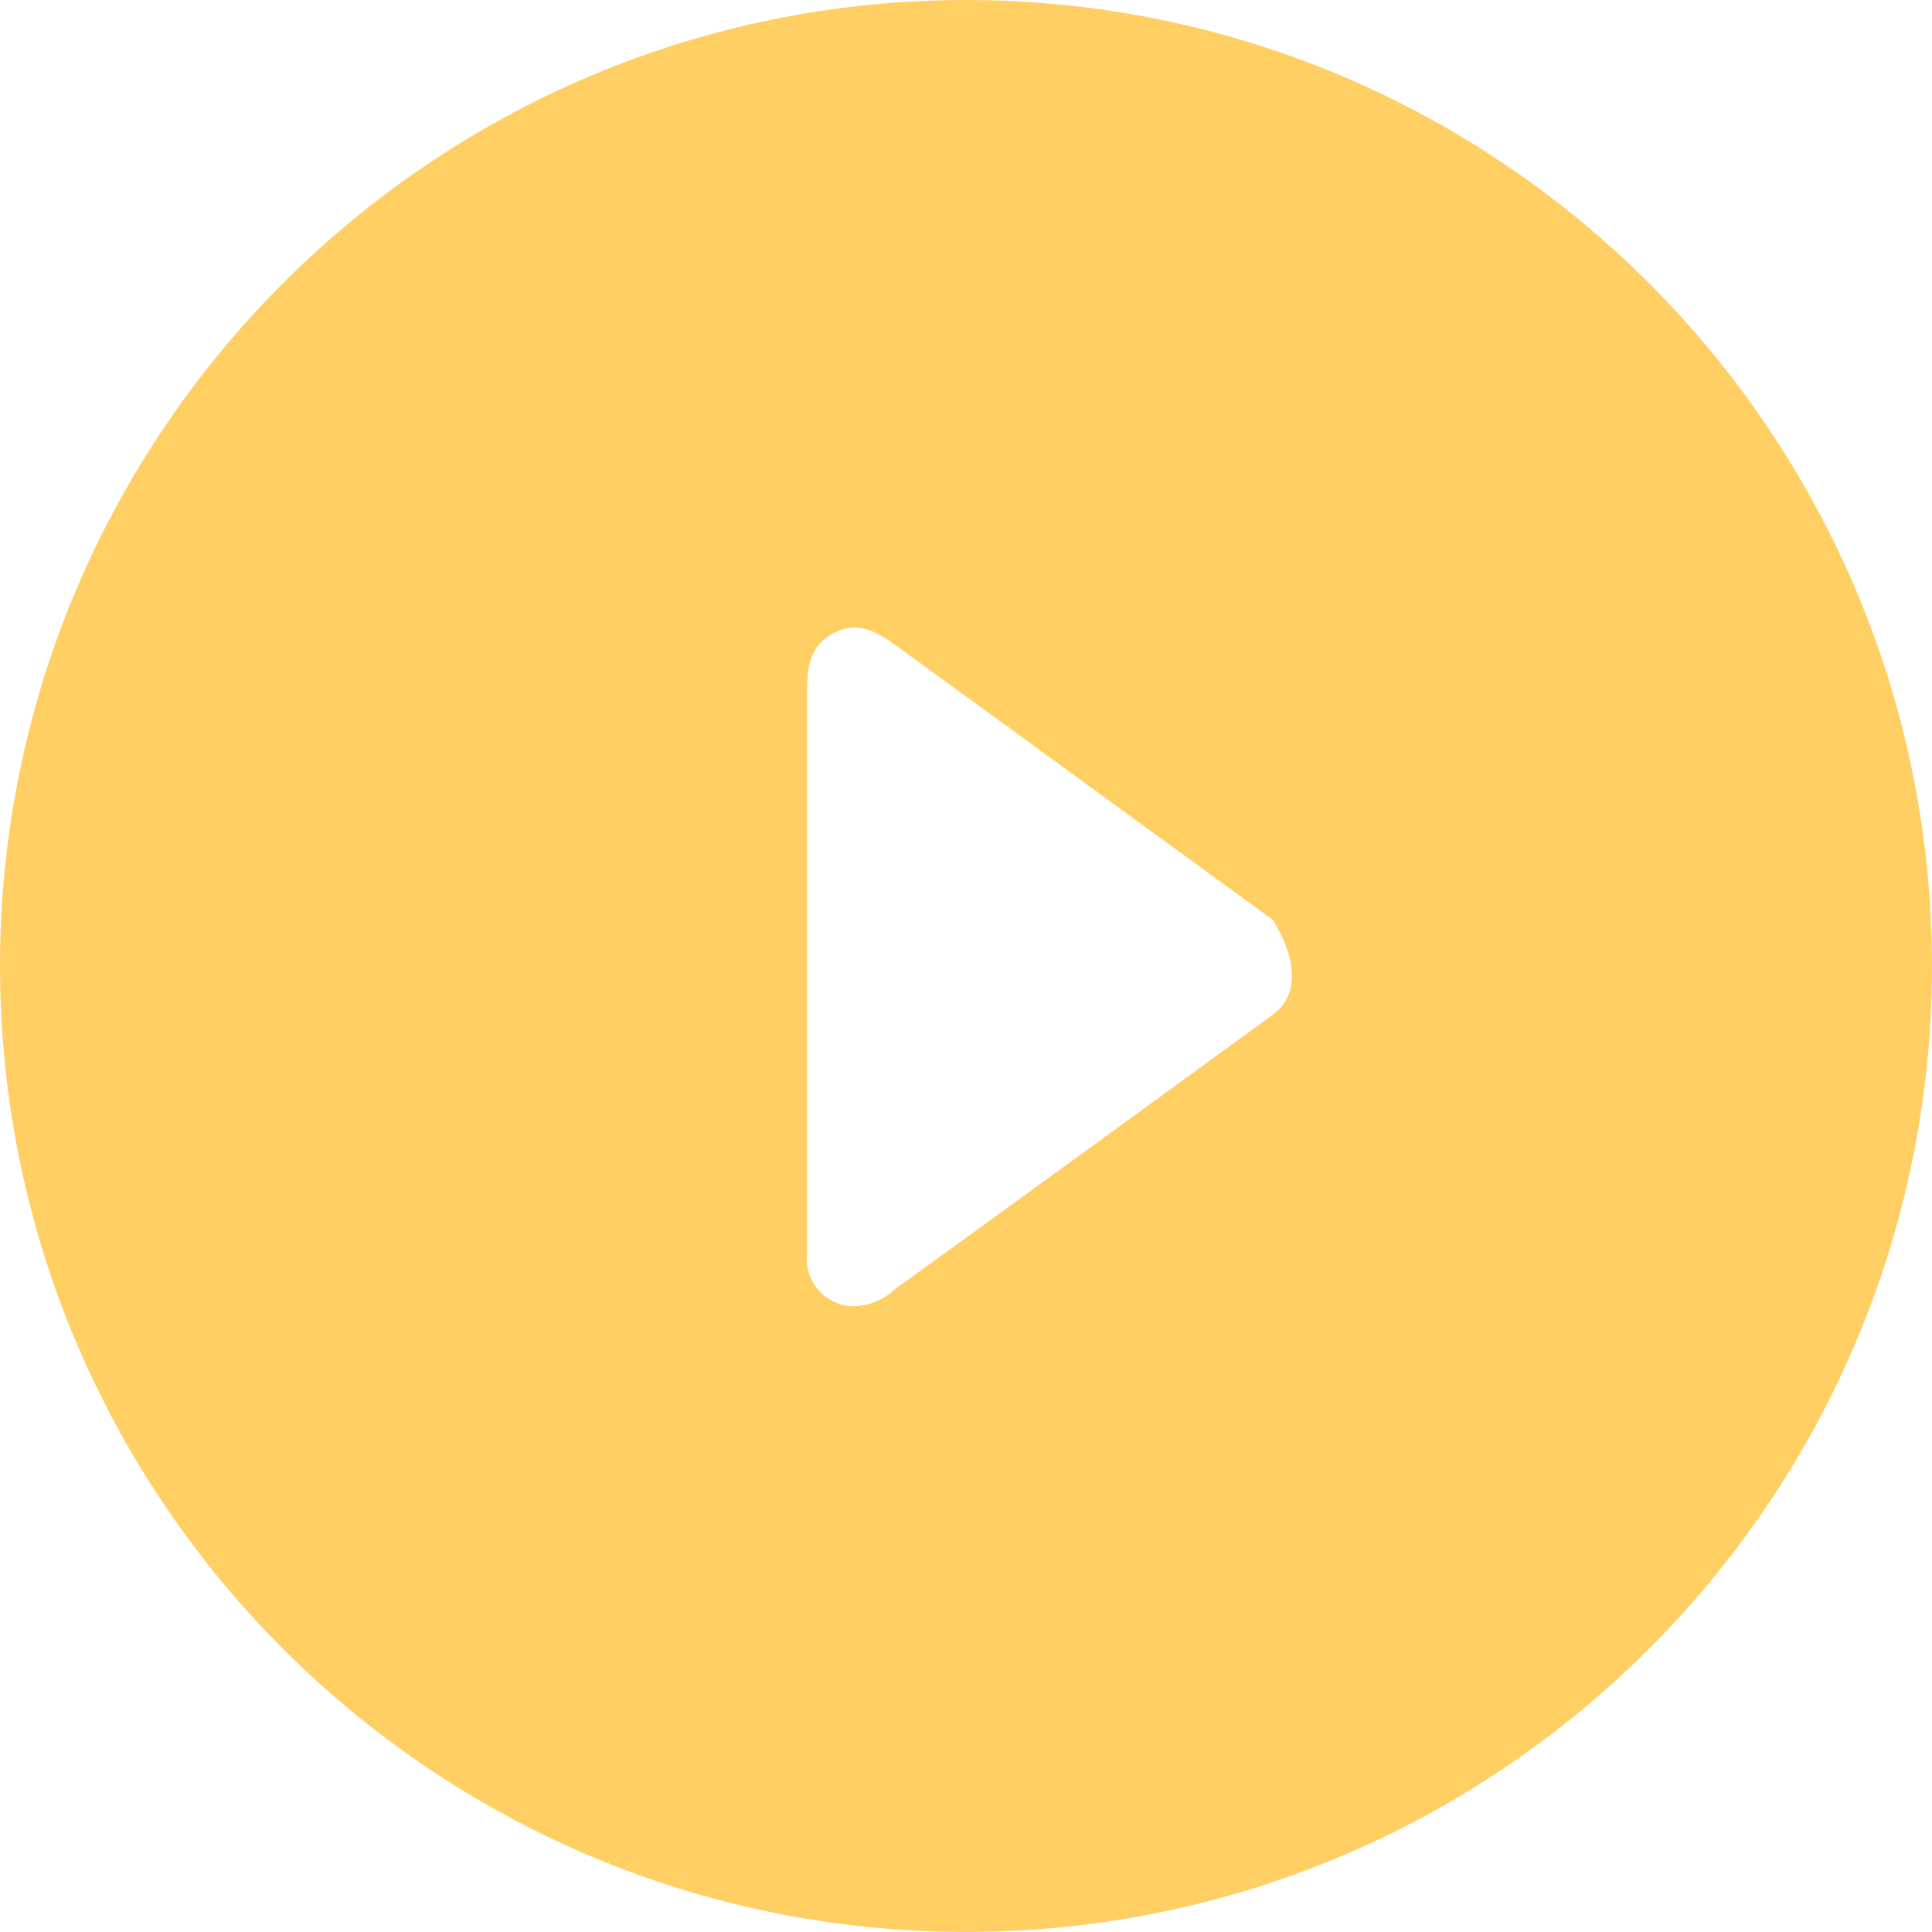
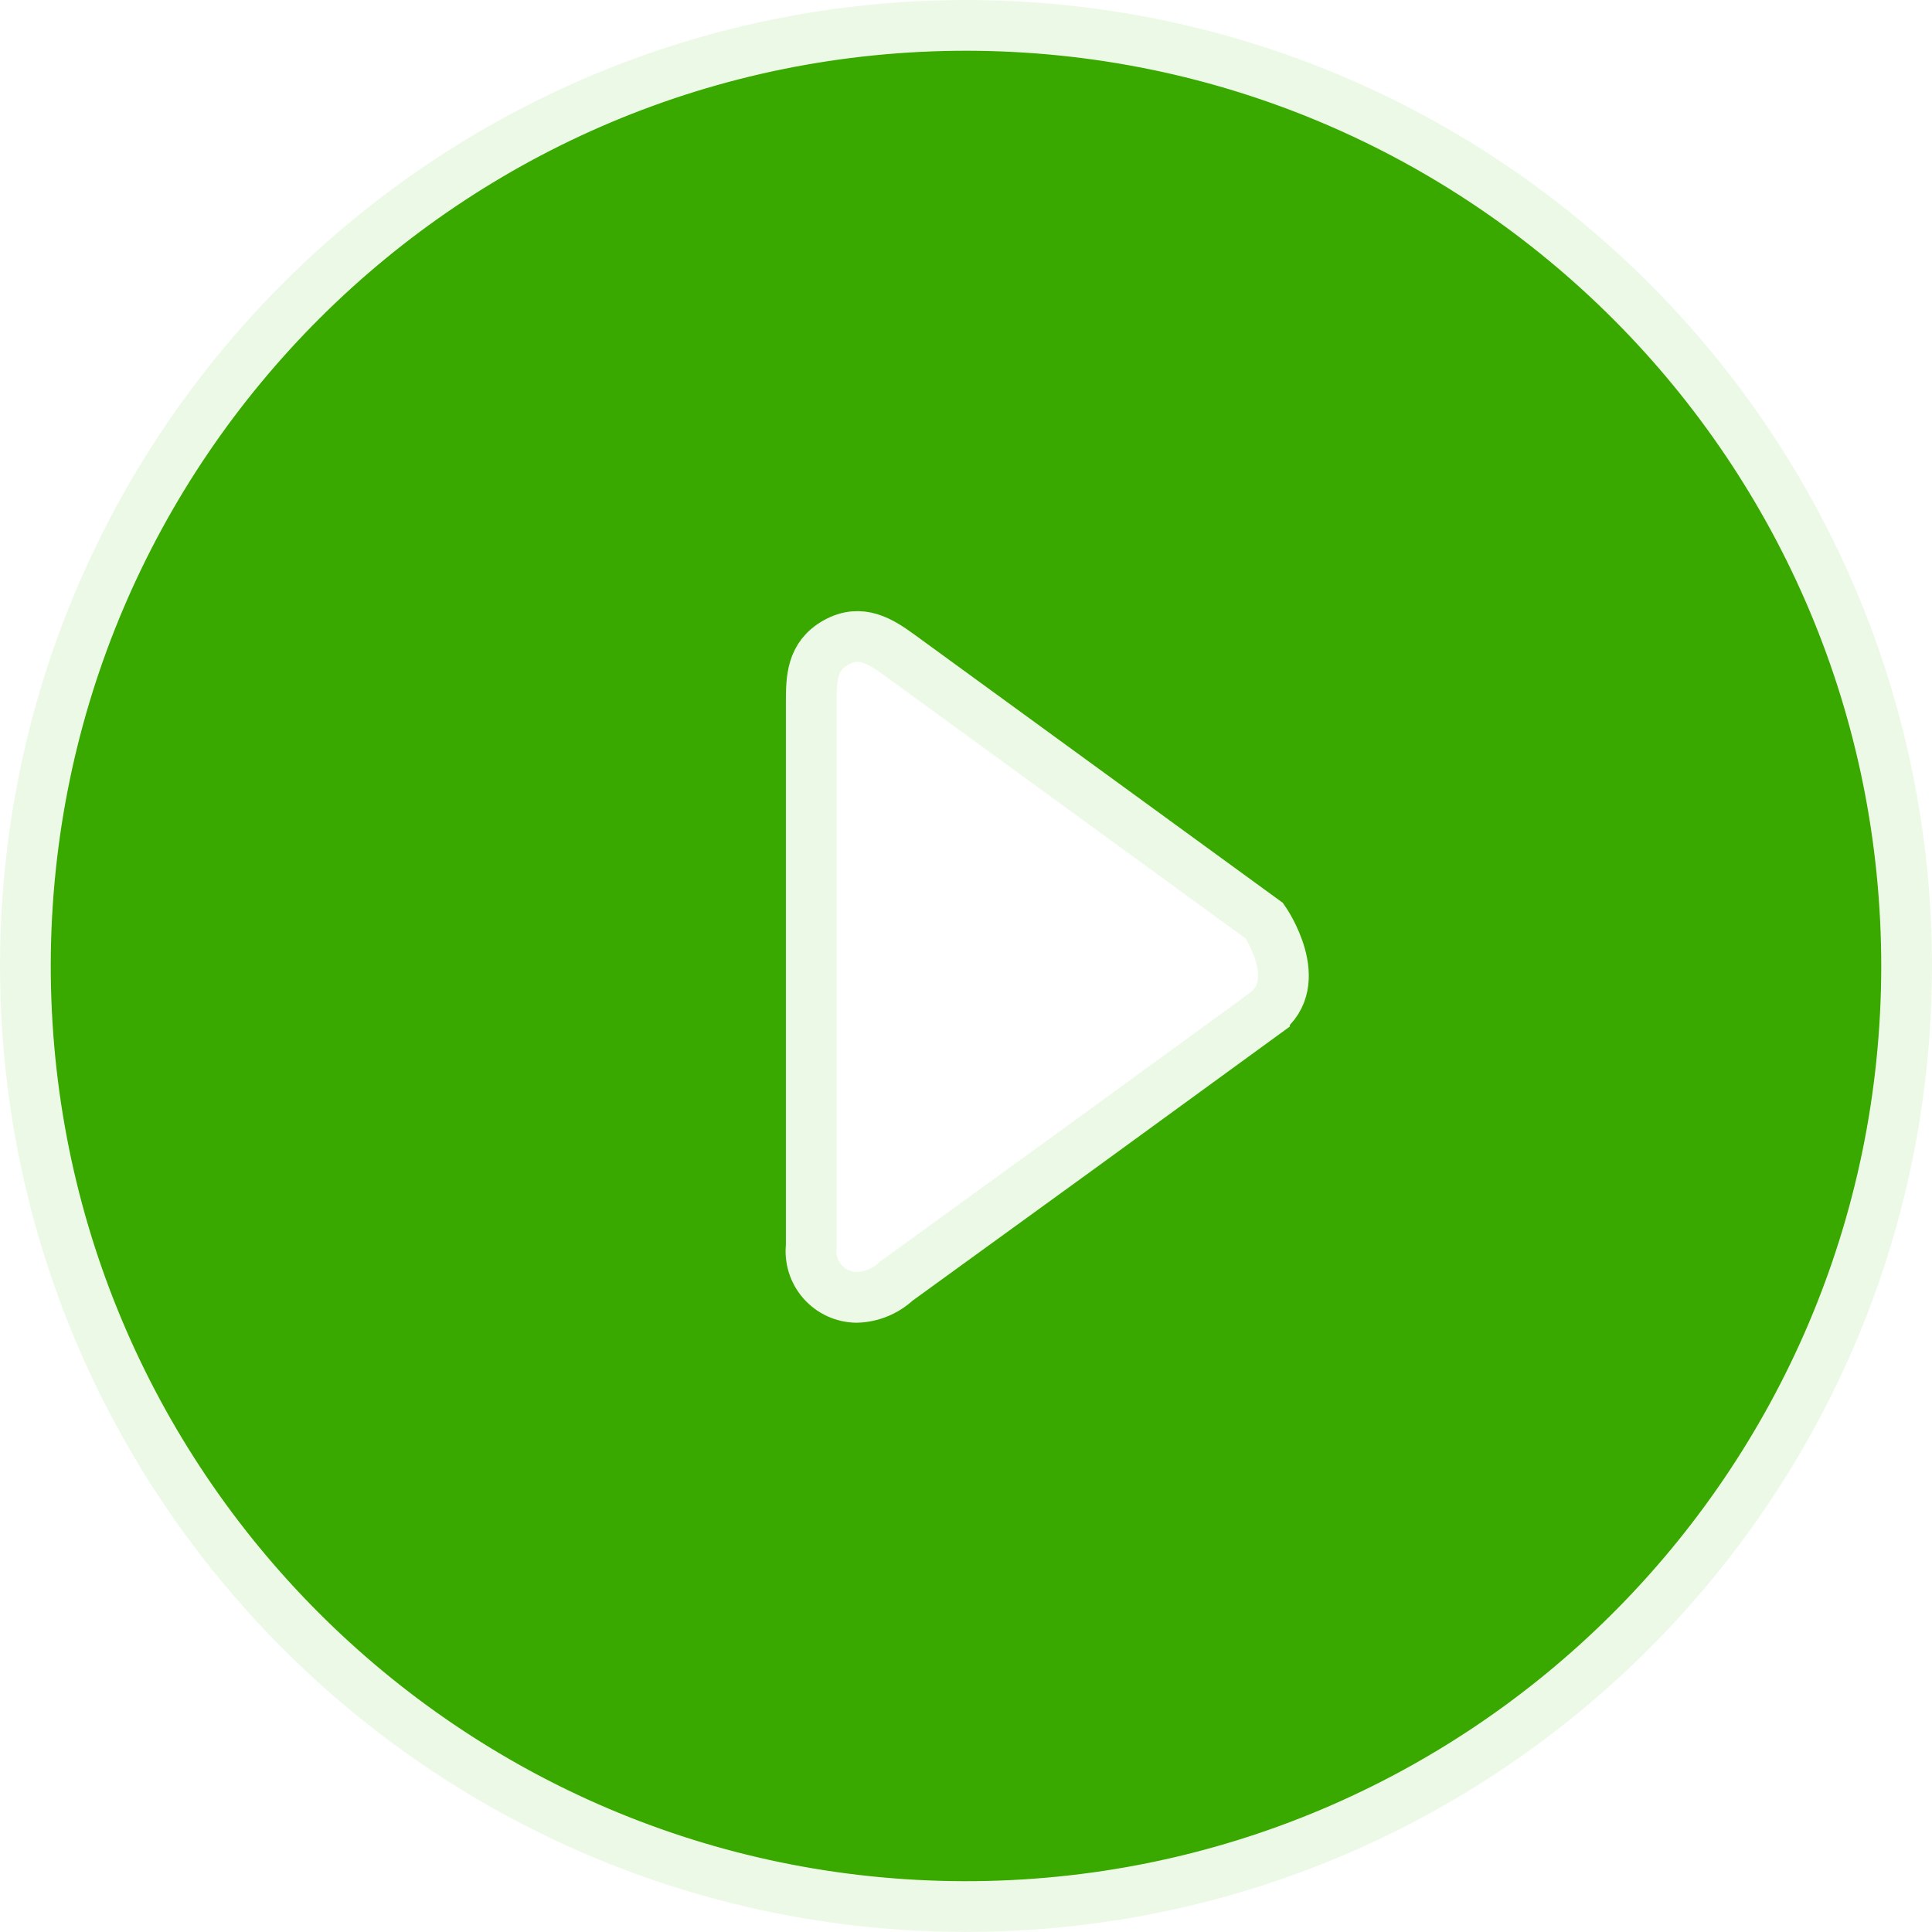
- <svg xmlns="http://www.w3.org/2000/svg" width="37.068" height="37.065" viewBox="0 0 37.068 37.065">
-   <path id="Trazado_100525" data-name="Trazado 100525" d="M-571.432,1769.264a18.545,18.545,0,0,0-18.568,18.5,18.542,18.542,0,0,0,18.5,18.567,18.543,18.543,0,0,0,18.568-18.5A18.544,18.544,0,0,0-571.432,1769.264Zm5.847,19.473q-3.619,2.64-7.249,5.266a1.2,1.2,0,0,1-.789.324.909.909,0,0,1-.892-1.01q0-1.917,0-3.834c0-2.291,0-4.582,0-6.872,0-.472.006-.92.491-1.189s.872-.023,1.253.254c2.395,1.745,7.185,5.232,7.185,5.232S-564.744,1788.123-565.585,1788.736Z" transform="translate(590 -1769.264)" fill="#ffcf64" />
+ <svg xmlns="http://www.w3.org/2000/svg" width="38.068" height="38.065" viewBox="0 0 38.068 38.065">
+   <path id="Trazado_100525" data-name="Trazado 100525" d="M-571.432,1769.264a18.545,18.545,0,0,0-18.568,18.5,18.542,18.542,0,0,0,18.5,18.567,18.543,18.543,0,0,0,18.568-18.5A18.544,18.544,0,0,0-571.432,1769.264Zm5.847,19.473q-3.619,2.64-7.249,5.266a1.2,1.2,0,0,1-.789.324.909.909,0,0,1-.892-1.01q0-1.917,0-3.834c0-2.291,0-4.582,0-6.872,0-.472.006-.92.491-1.189s.872-.023,1.253.254c2.395,1.745,7.185,5.232,7.185,5.232S-564.744,1788.123-565.585,1788.736Z" transform="translate(590.5 -1768.764)" fill="#39a900" stroke="#edf9e7" stroke-width="1" />
</svg>
